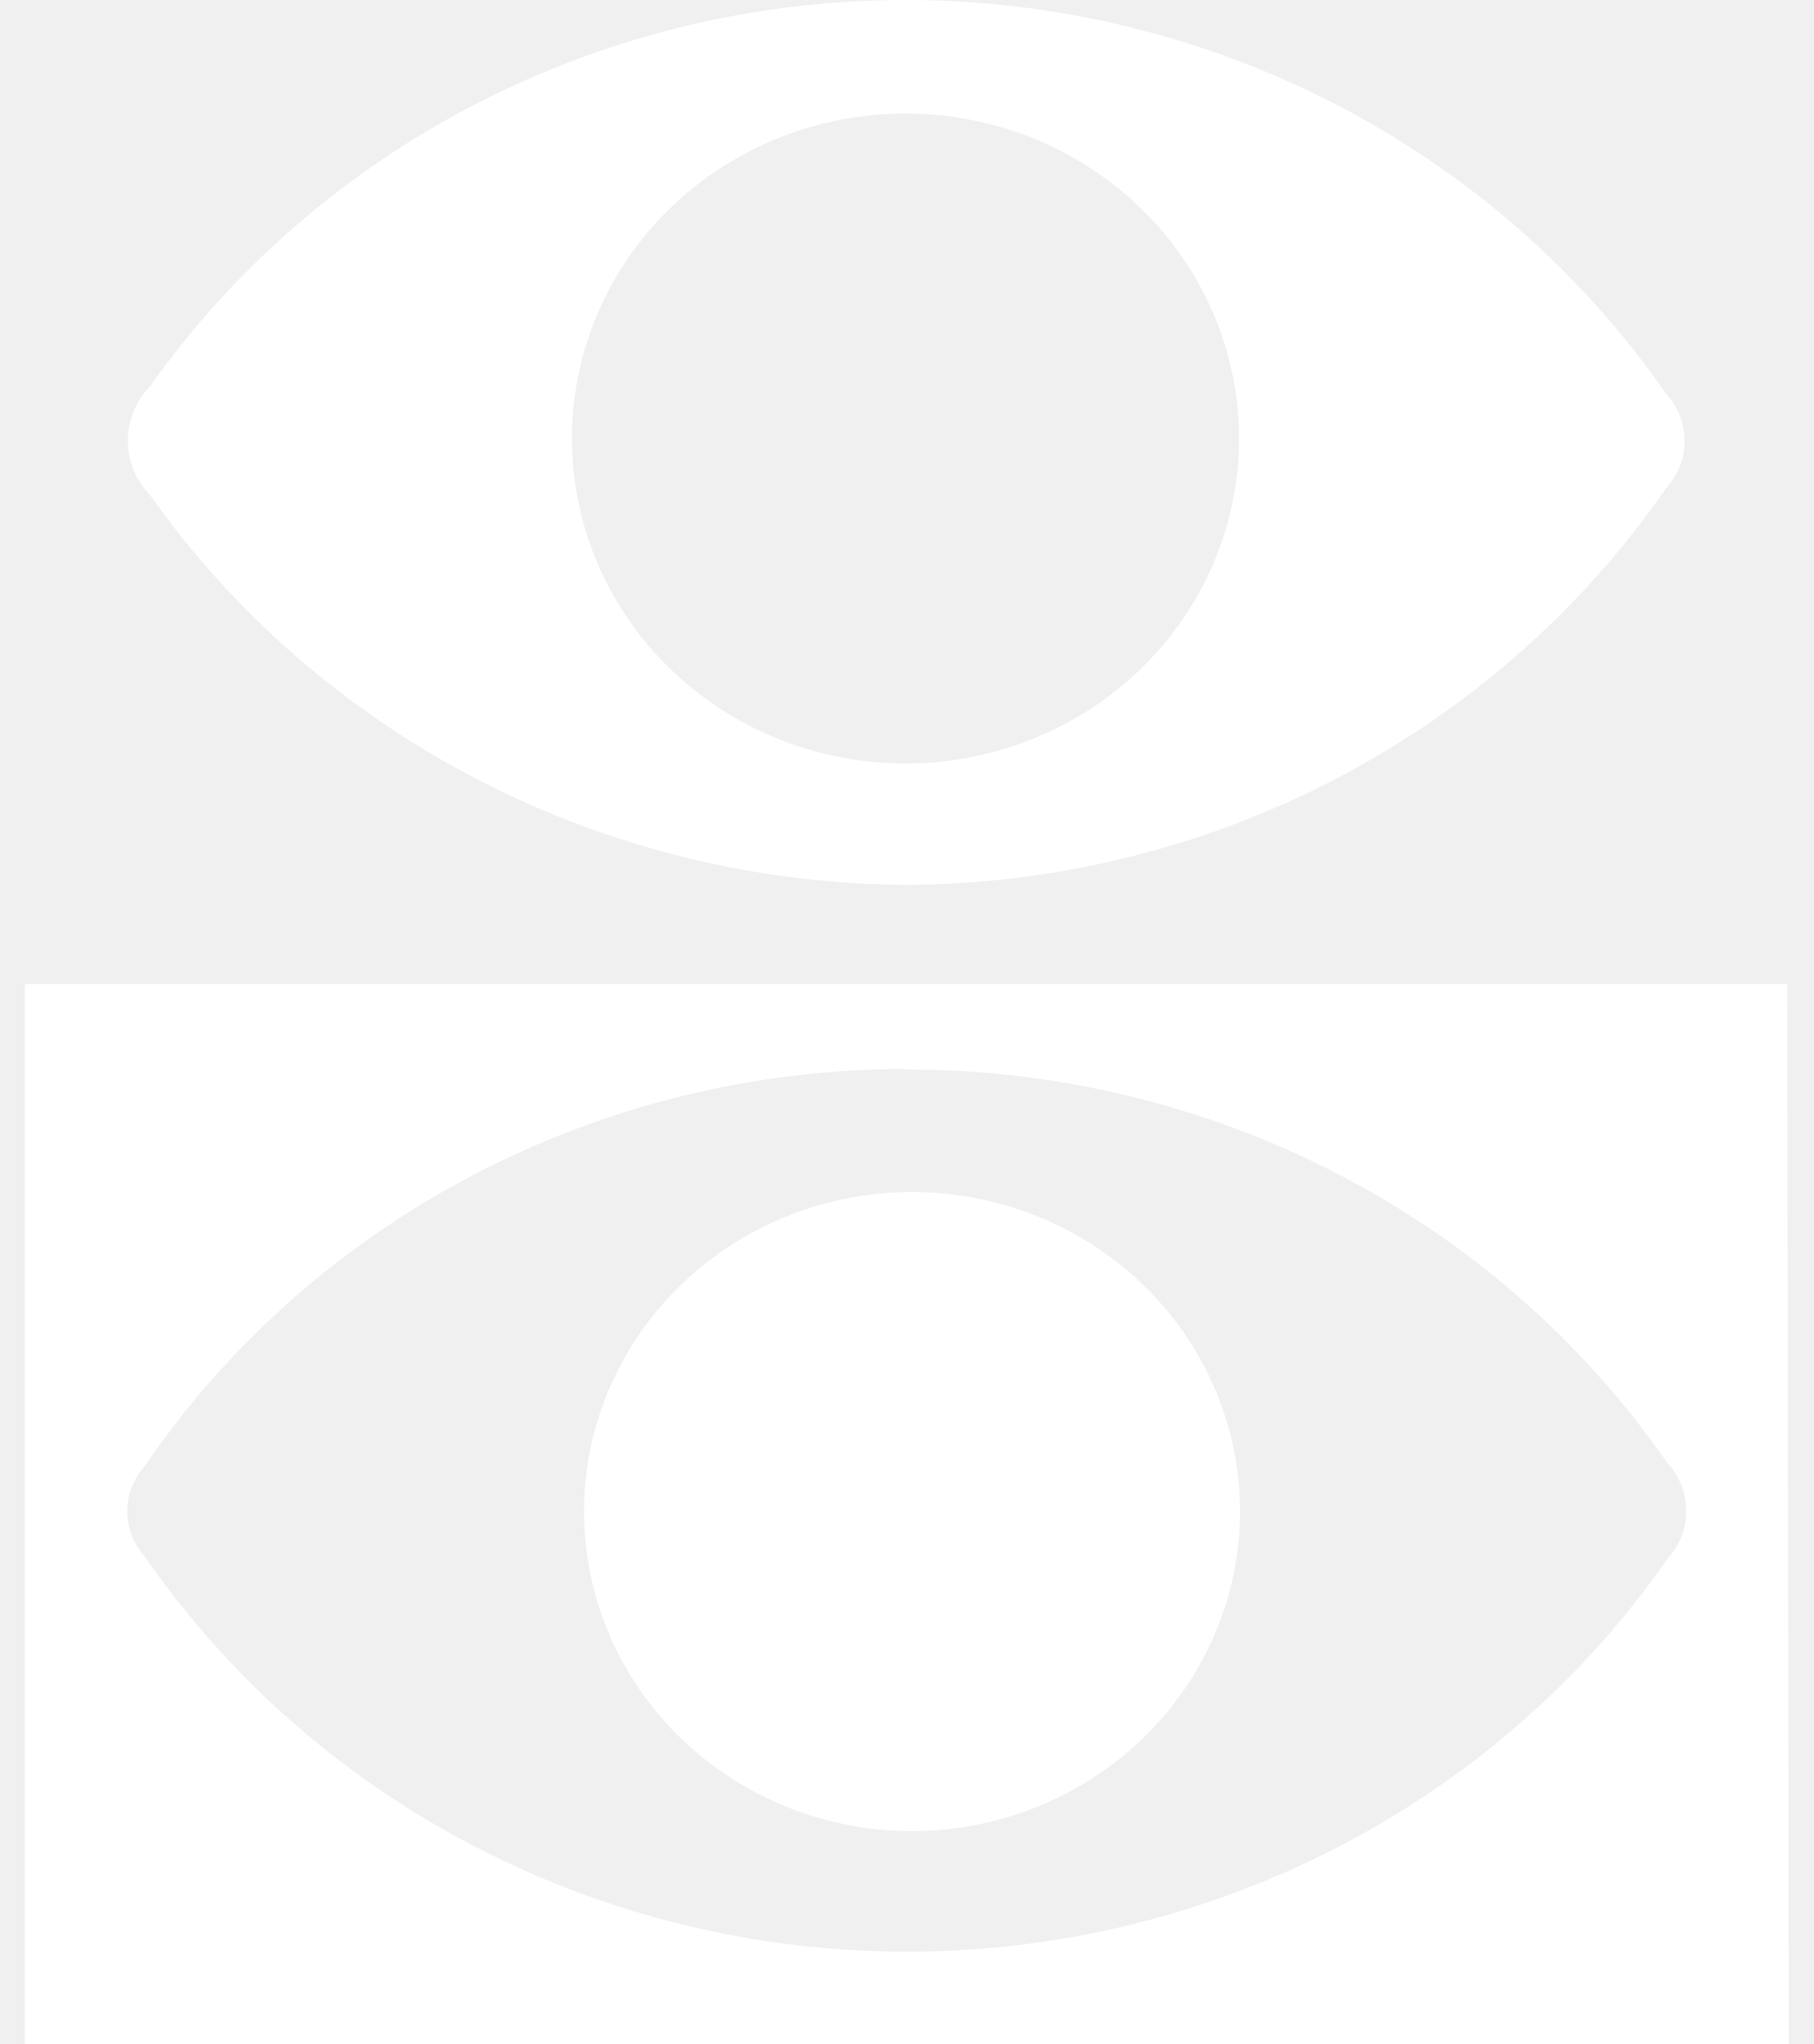
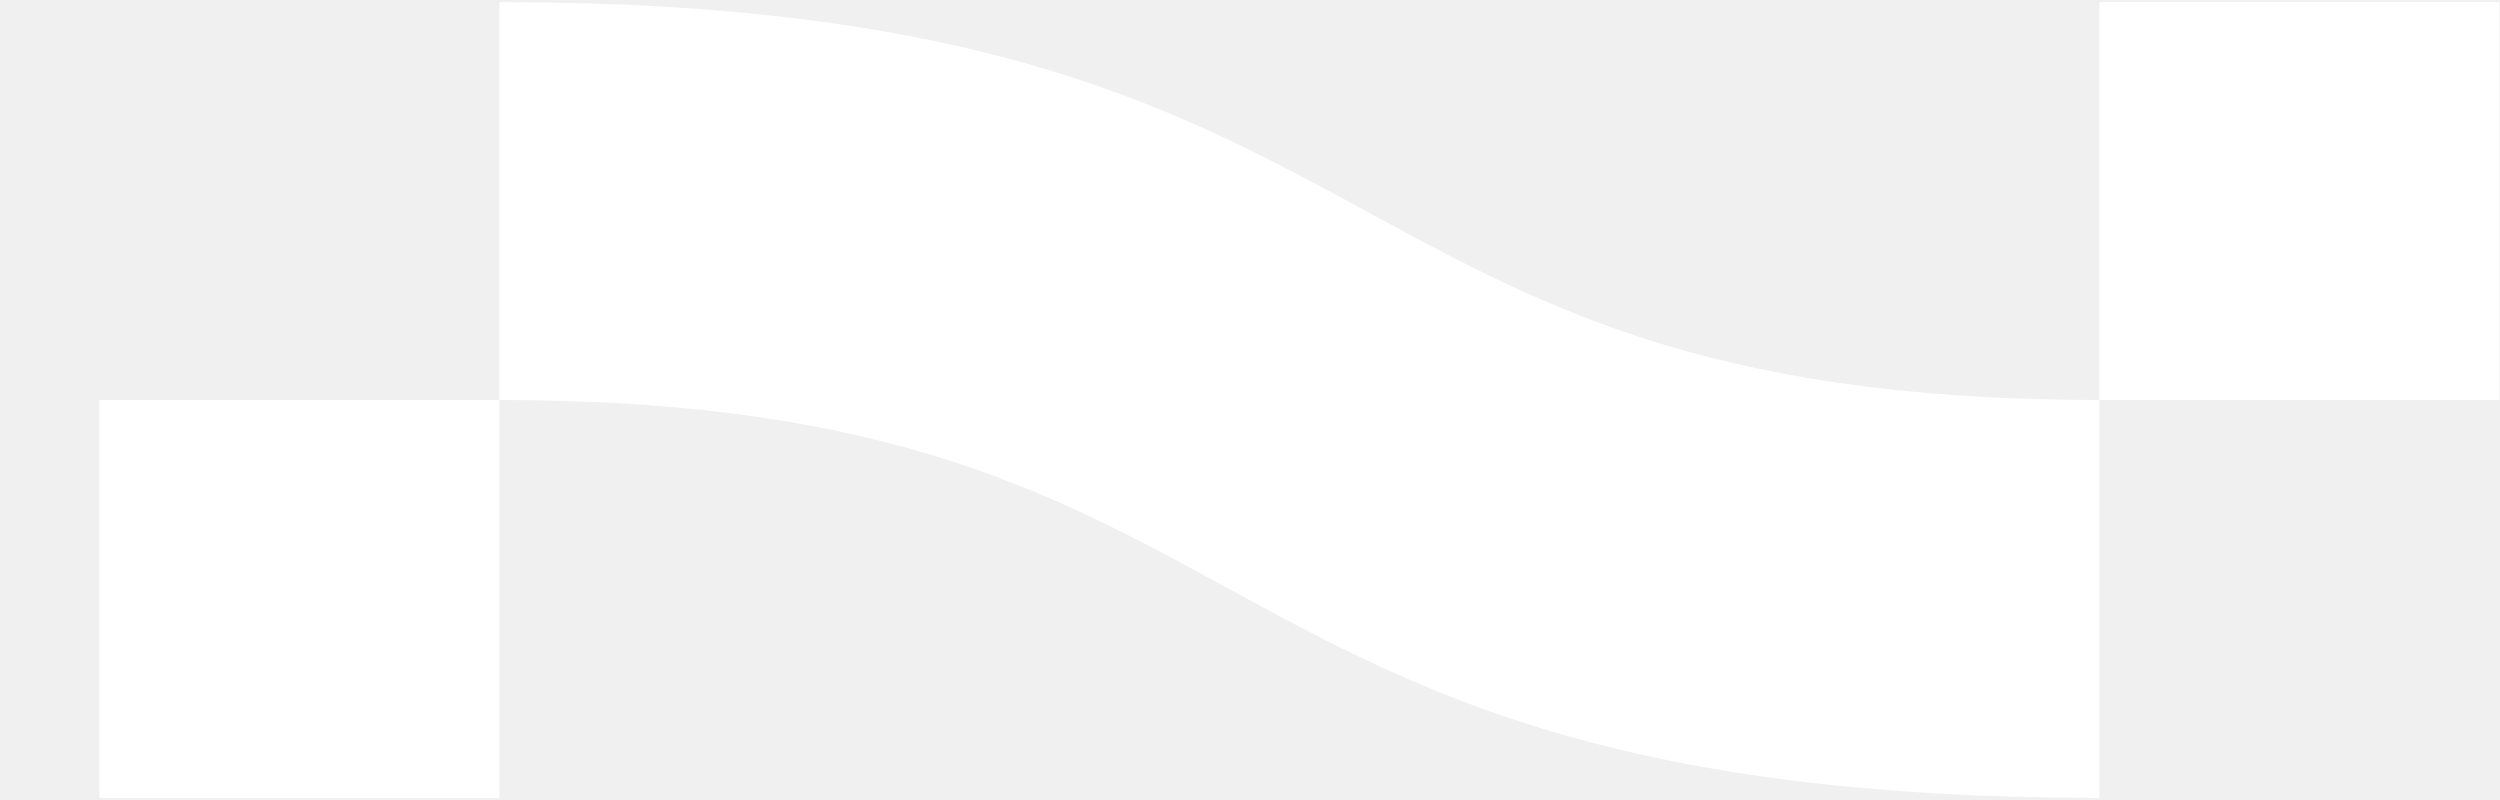
- <svg xmlns="http://www.w3.org/2000/svg" width="71" height="80" viewBox="0 0 71 80" fill="none">
-   <path d="M70.021 80H0.97V38.512H69.956L70.021 80ZM35.419 41.84C29.525 41.846 23.724 43.27 18.531 45.984C13.338 48.699 8.912 52.62 5.649 57.401C5.217 57.886 4.979 58.507 4.979 59.15C4.979 59.792 5.217 60.413 5.649 60.899C8.933 65.657 13.367 69.558 18.56 72.258C23.753 74.959 29.547 76.376 35.434 76.387C41.32 76.397 47.12 75 52.323 72.318C57.526 69.637 61.974 65.752 65.277 61.005C65.748 60.492 66.008 59.828 66.008 59.139C66.008 58.451 65.748 57.787 65.277 57.274C61.983 52.513 57.536 48.615 52.328 45.927C47.12 43.239 41.313 41.843 35.419 41.861V41.84Z" fill="white" />
-   <path d="M35.615 34.632C29.759 34.621 23.993 33.226 18.812 30.567C13.631 27.909 9.188 24.066 5.866 19.368C5.312 18.794 5.004 18.036 5.004 17.248C5.004 16.46 5.312 15.702 5.866 15.128C9.187 10.438 13.632 6.609 18.816 3.973C24 1.337 29.766 -0.027 35.614 0C41.461 0.028 47.214 1.445 52.372 4.129C57.53 6.813 61.937 10.684 65.211 15.403C65.681 15.913 65.941 16.574 65.941 17.259C65.941 17.943 65.681 18.604 65.211 19.113C61.941 23.846 57.538 27.731 52.381 30.435C47.225 33.139 41.471 34.579 35.615 34.632ZM48.498 17.46C48.559 14.932 47.845 12.444 46.447 10.314C45.05 8.184 43.032 6.507 40.652 5.499C38.273 4.49 35.638 4.196 33.085 4.652C30.533 5.109 28.178 6.297 26.321 8.063C24.465 9.83 23.19 12.095 22.661 14.57C22.132 17.046 22.372 19.618 23.351 21.96C24.33 24.301 26.003 26.306 28.156 27.717C30.309 29.128 32.846 29.883 35.441 29.883C38.852 29.884 42.128 28.585 44.568 26.263C47.008 23.941 48.419 20.782 48.498 17.46Z" fill="white" />
-   <path d="M35.484 71.668C32.953 71.626 30.492 70.857 28.409 69.456C26.326 68.056 24.714 66.087 23.776 63.797C22.838 61.507 22.616 58.998 23.137 56.585C23.659 54.172 24.901 51.963 26.707 50.236C28.513 48.509 30.803 47.34 33.289 46.877C35.775 46.413 38.346 46.676 40.679 47.632C43.012 48.588 45.003 50.194 46.402 52.249C47.801 54.304 48.545 56.716 48.541 59.181C48.535 60.839 48.192 62.48 47.531 64.007C46.87 65.535 45.904 66.92 44.69 68.081C43.475 69.243 42.036 70.158 40.456 70.774C38.876 71.389 37.186 71.693 35.484 71.668Z" fill="white" />
+ <svg xmlns="http://www.w3.org/2000/svg" width="125" height="40" viewBox="0 0 125 40" fill="none">
+   <path d="M104.969 20C104.969 27.77 104.969 39.895 104.969 39.895C58.136 39.895 64.886 20 24.969 20C24.969 27.77 24.969 39.895 24.969 39.895H4.969V20C4.969 20 -14.948 20 24.969 20C24.969 12.23 24.969 0.105 24.969 0.105C71.469 0.105 64.886 20 104.969 20C104.969 12.23 104.969 0.105 104.969 0.105H124.97V20C124.97 20 112.78 20 104.969 20Z" fill="white" />
</svg>
